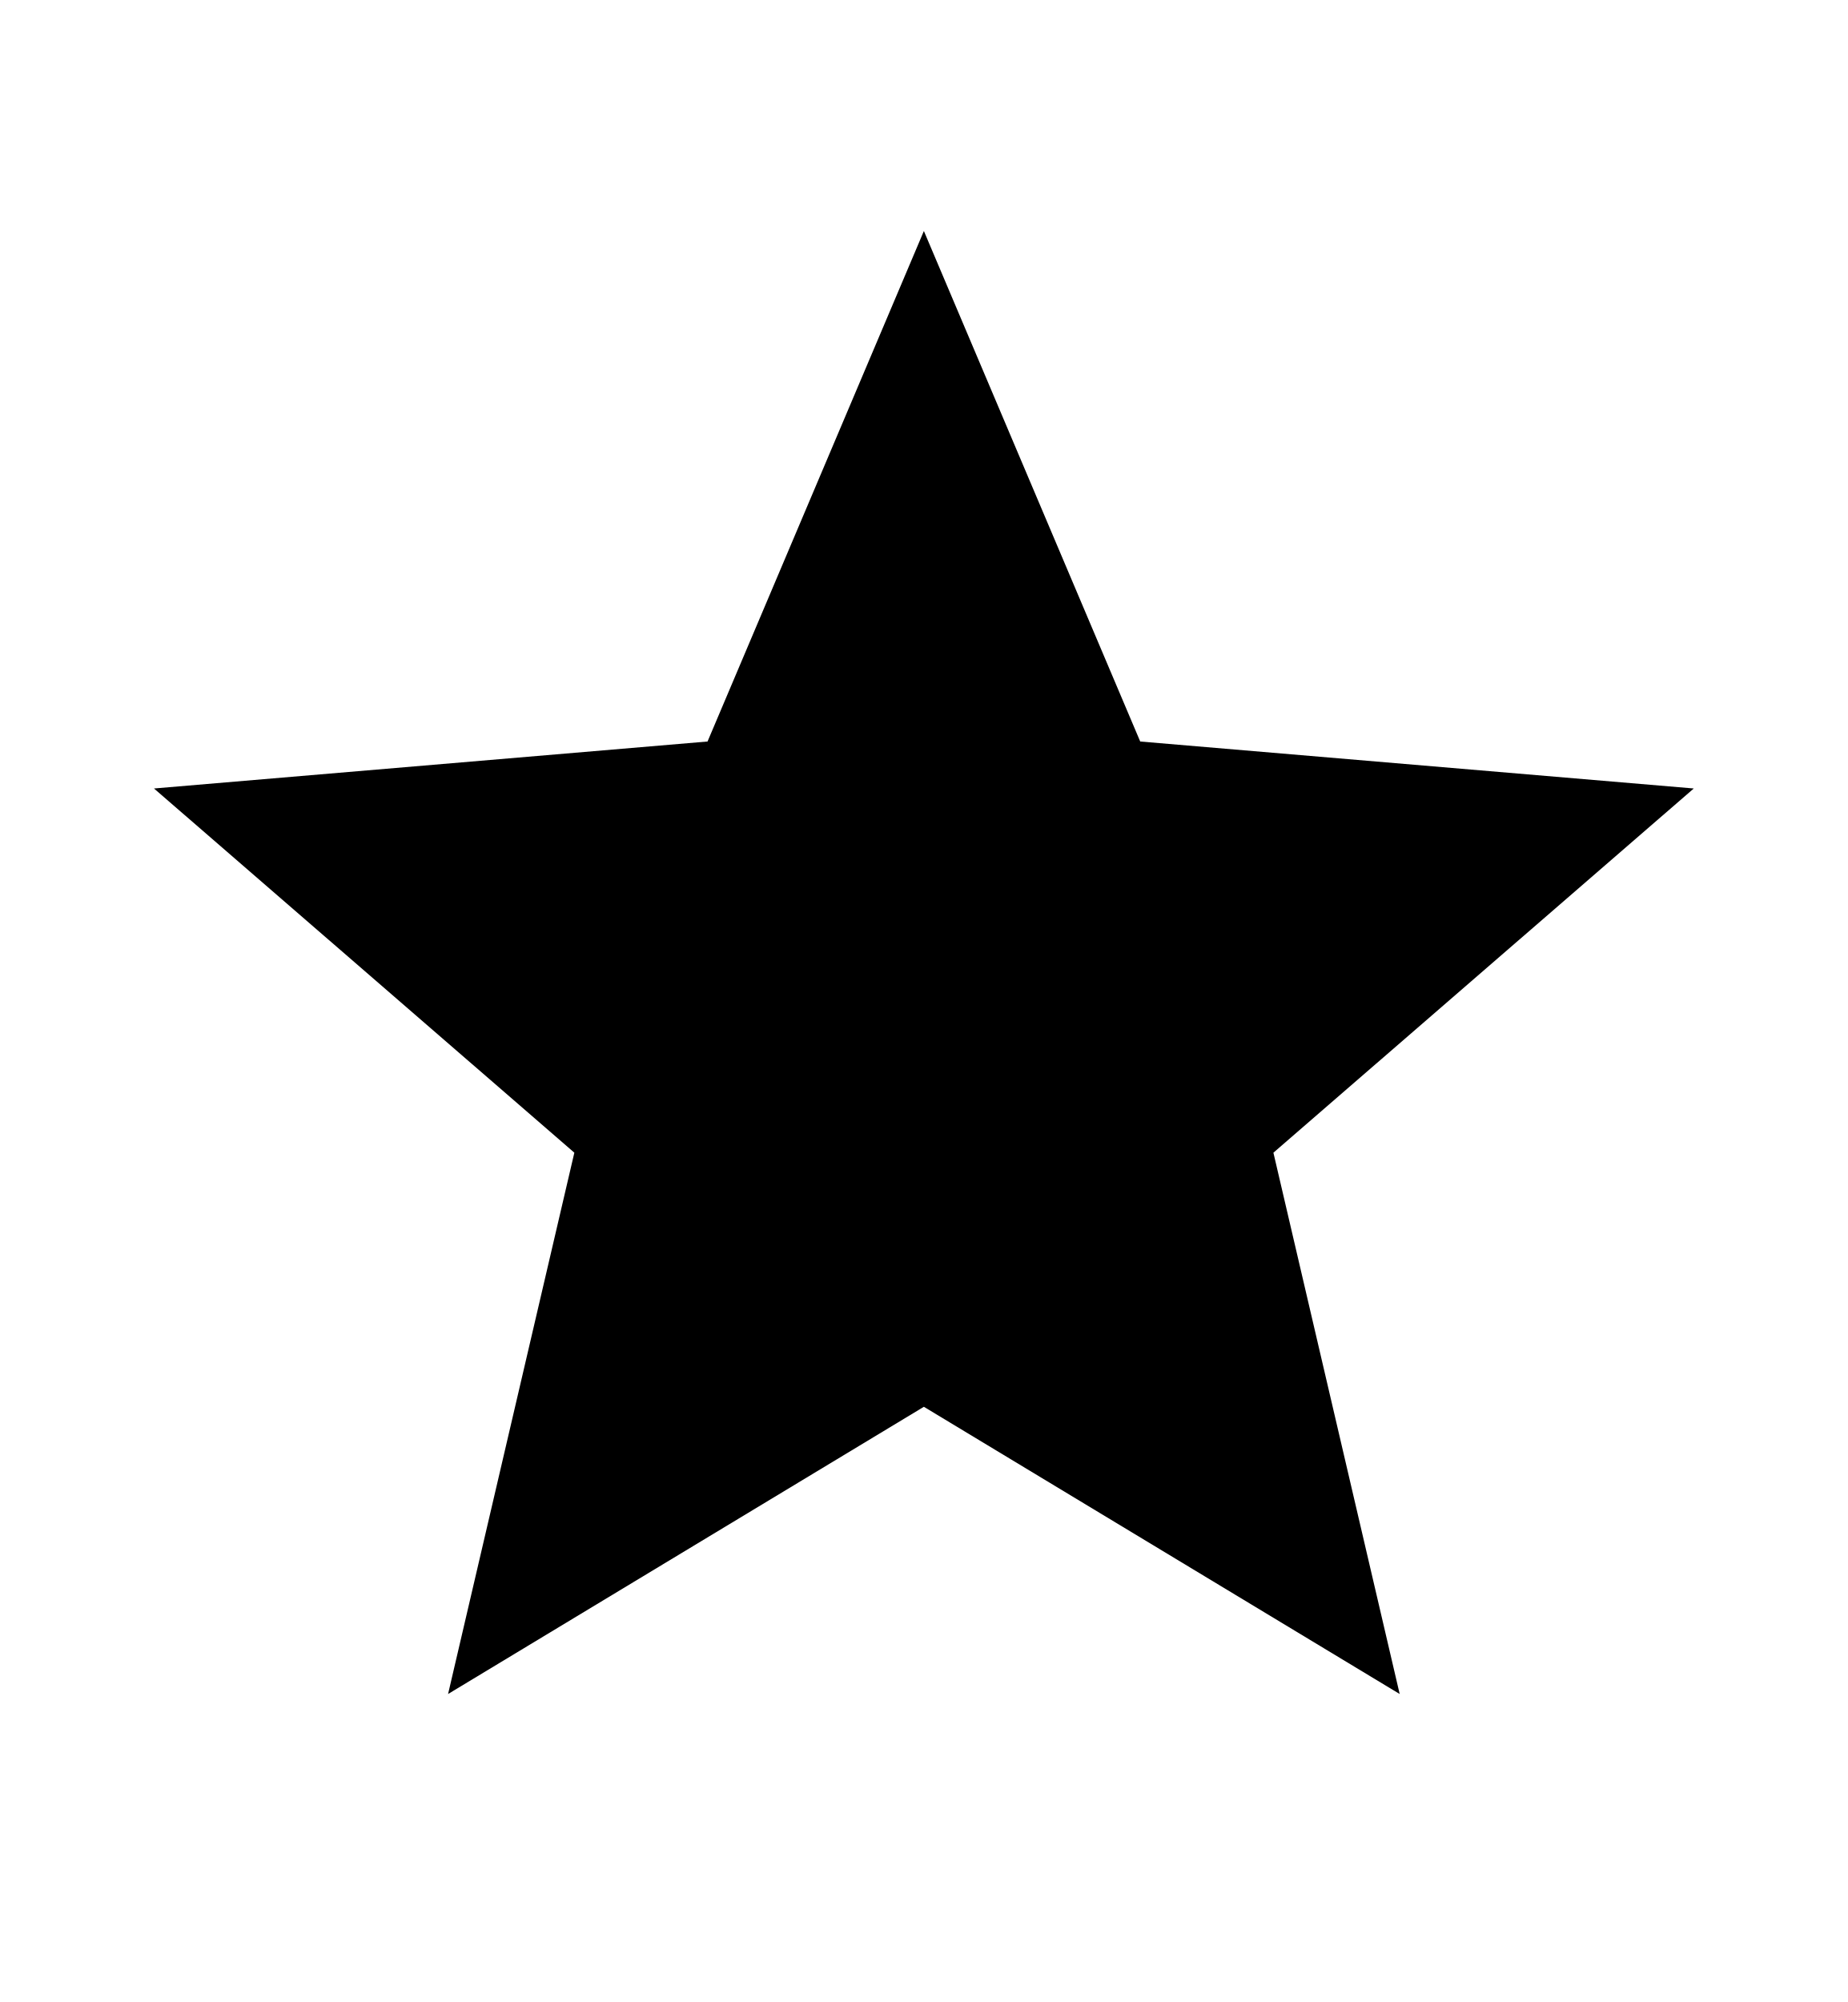
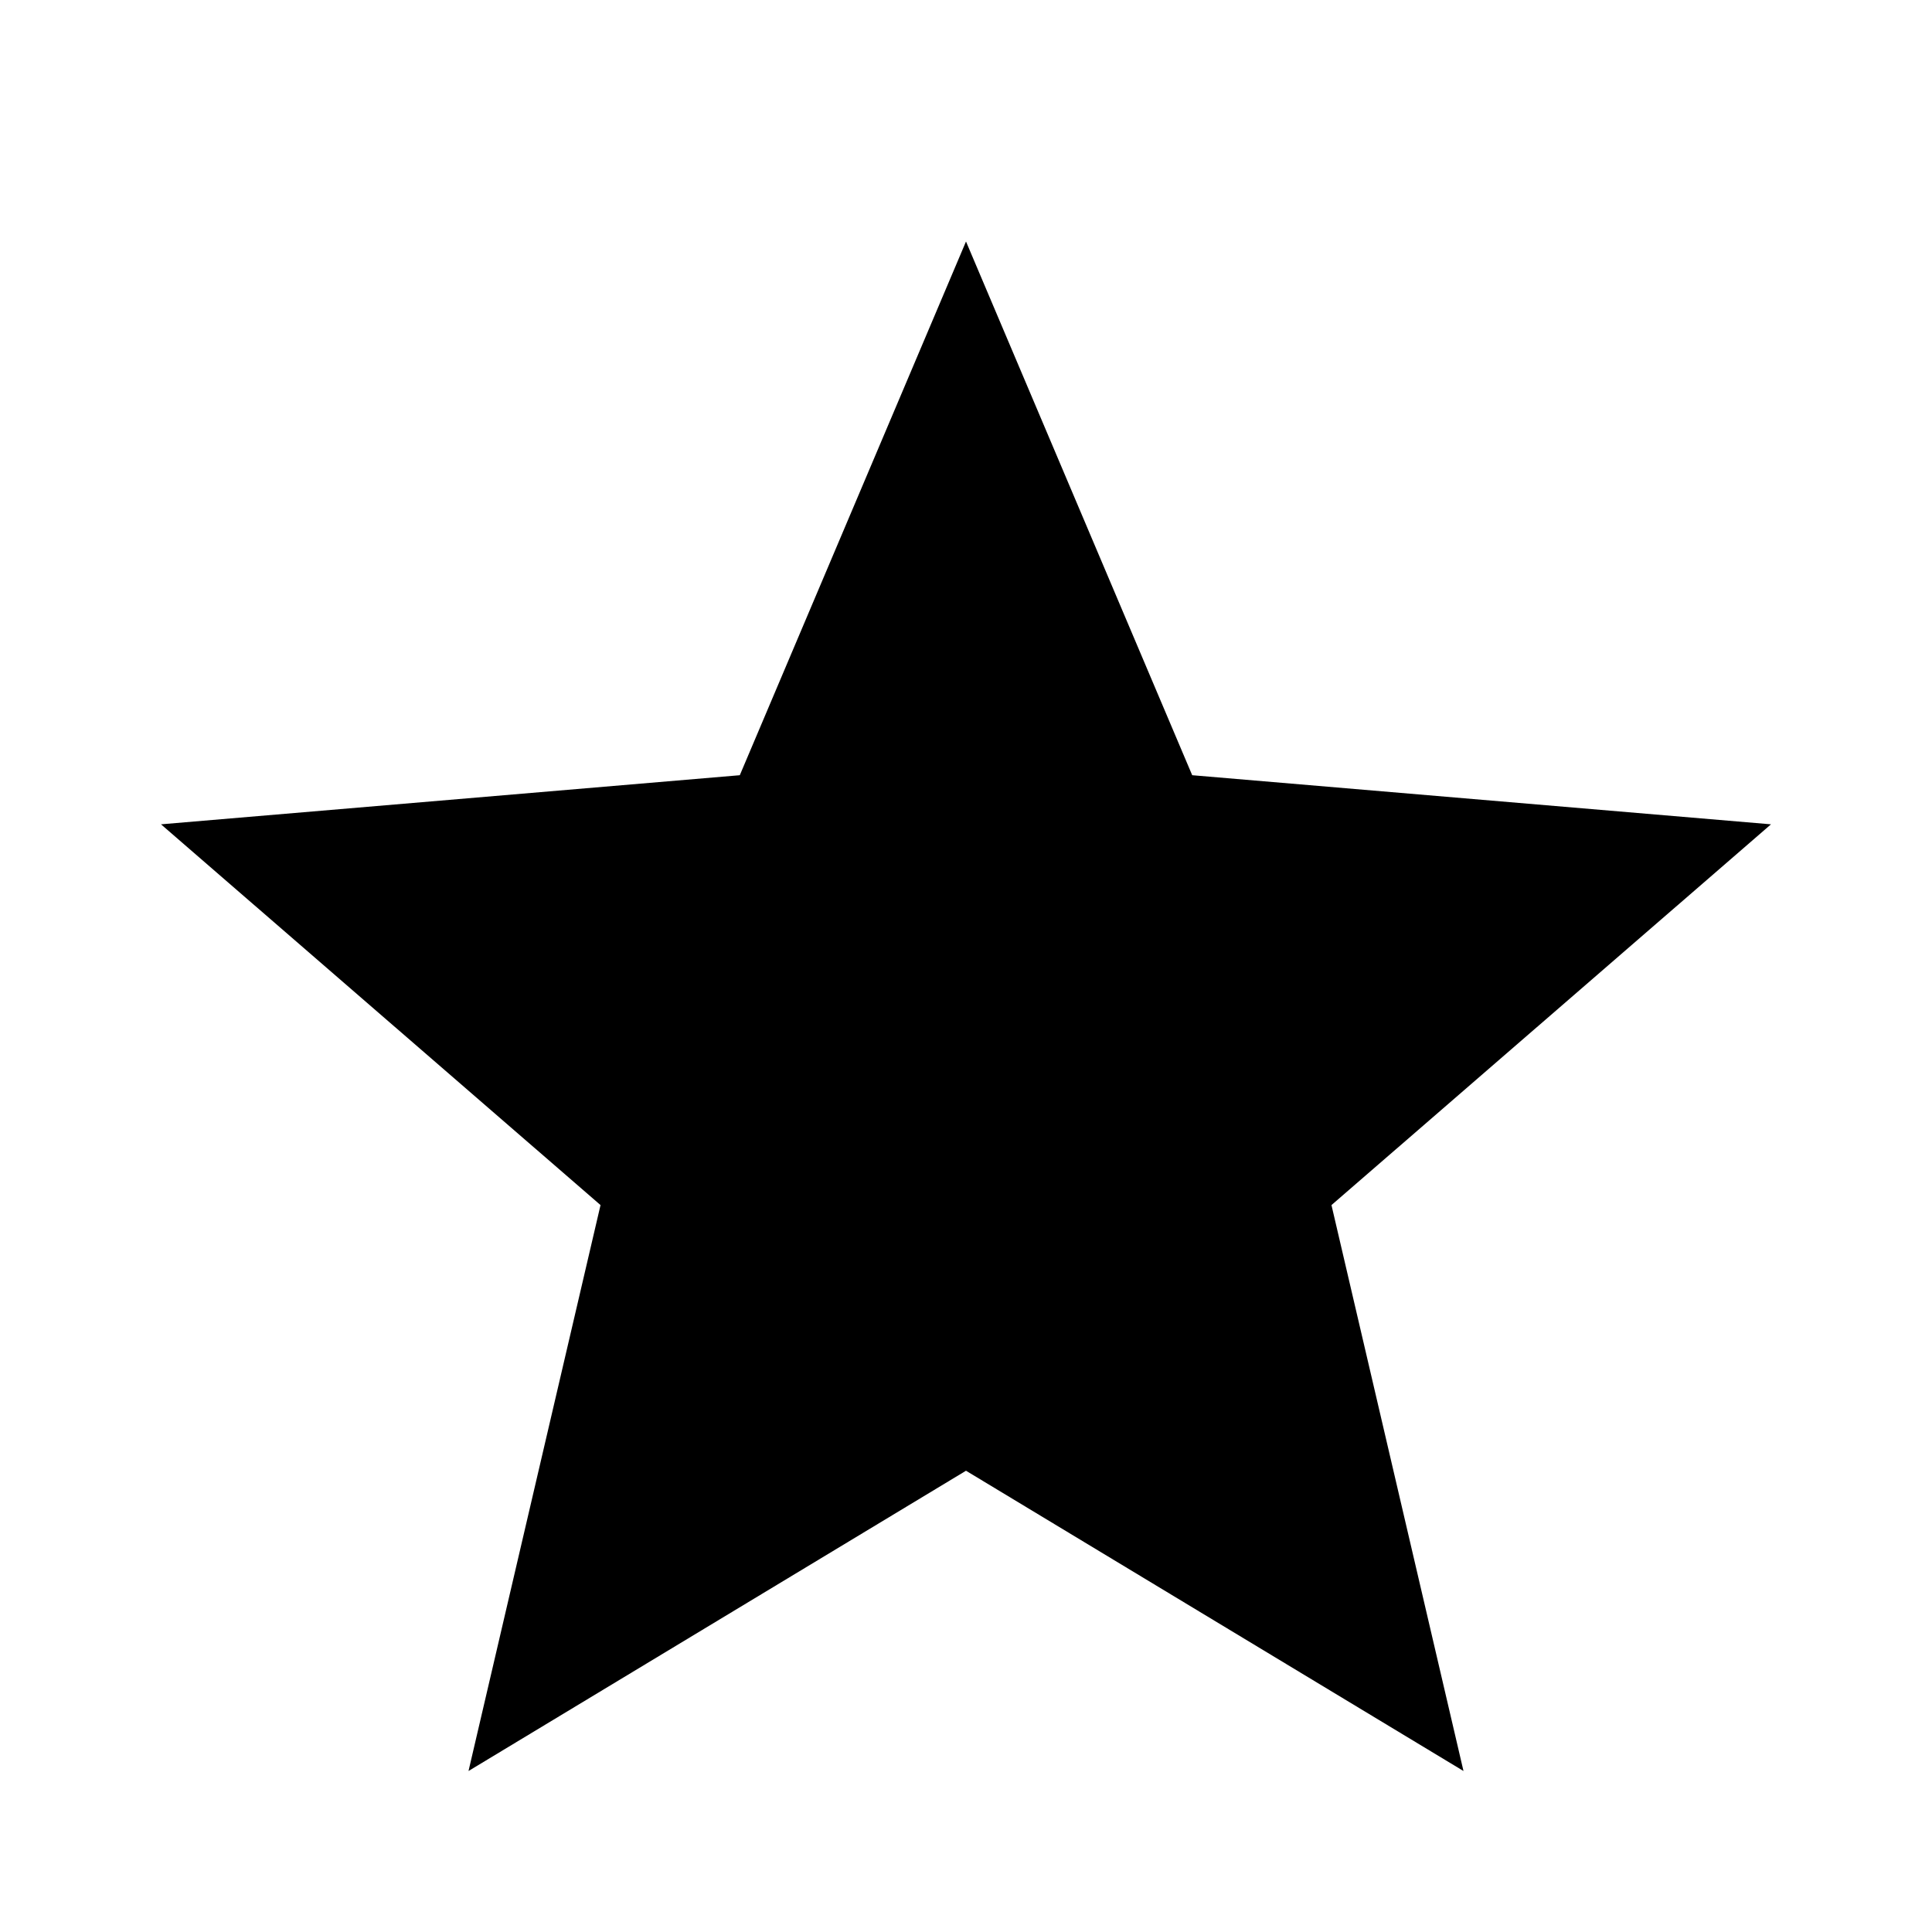
- <svg xmlns="http://www.w3.org/2000/svg" width="current" height="current" viewBox="0 0 12 13" fill="none">
+ <svg xmlns="http://www.w3.org/2000/svg" width="current" height="current" viewBox="0 0 12 12" fill="none">
  <path id="Vector" fill="currentColor" d="M6 9.135L9.09 11L8.27 7.485L11 5.12L7.405 4.815L6 1.5L4.595 4.815L1 5.12L3.73 7.485L2.91 11L6 9.135Z" />
</svg>
